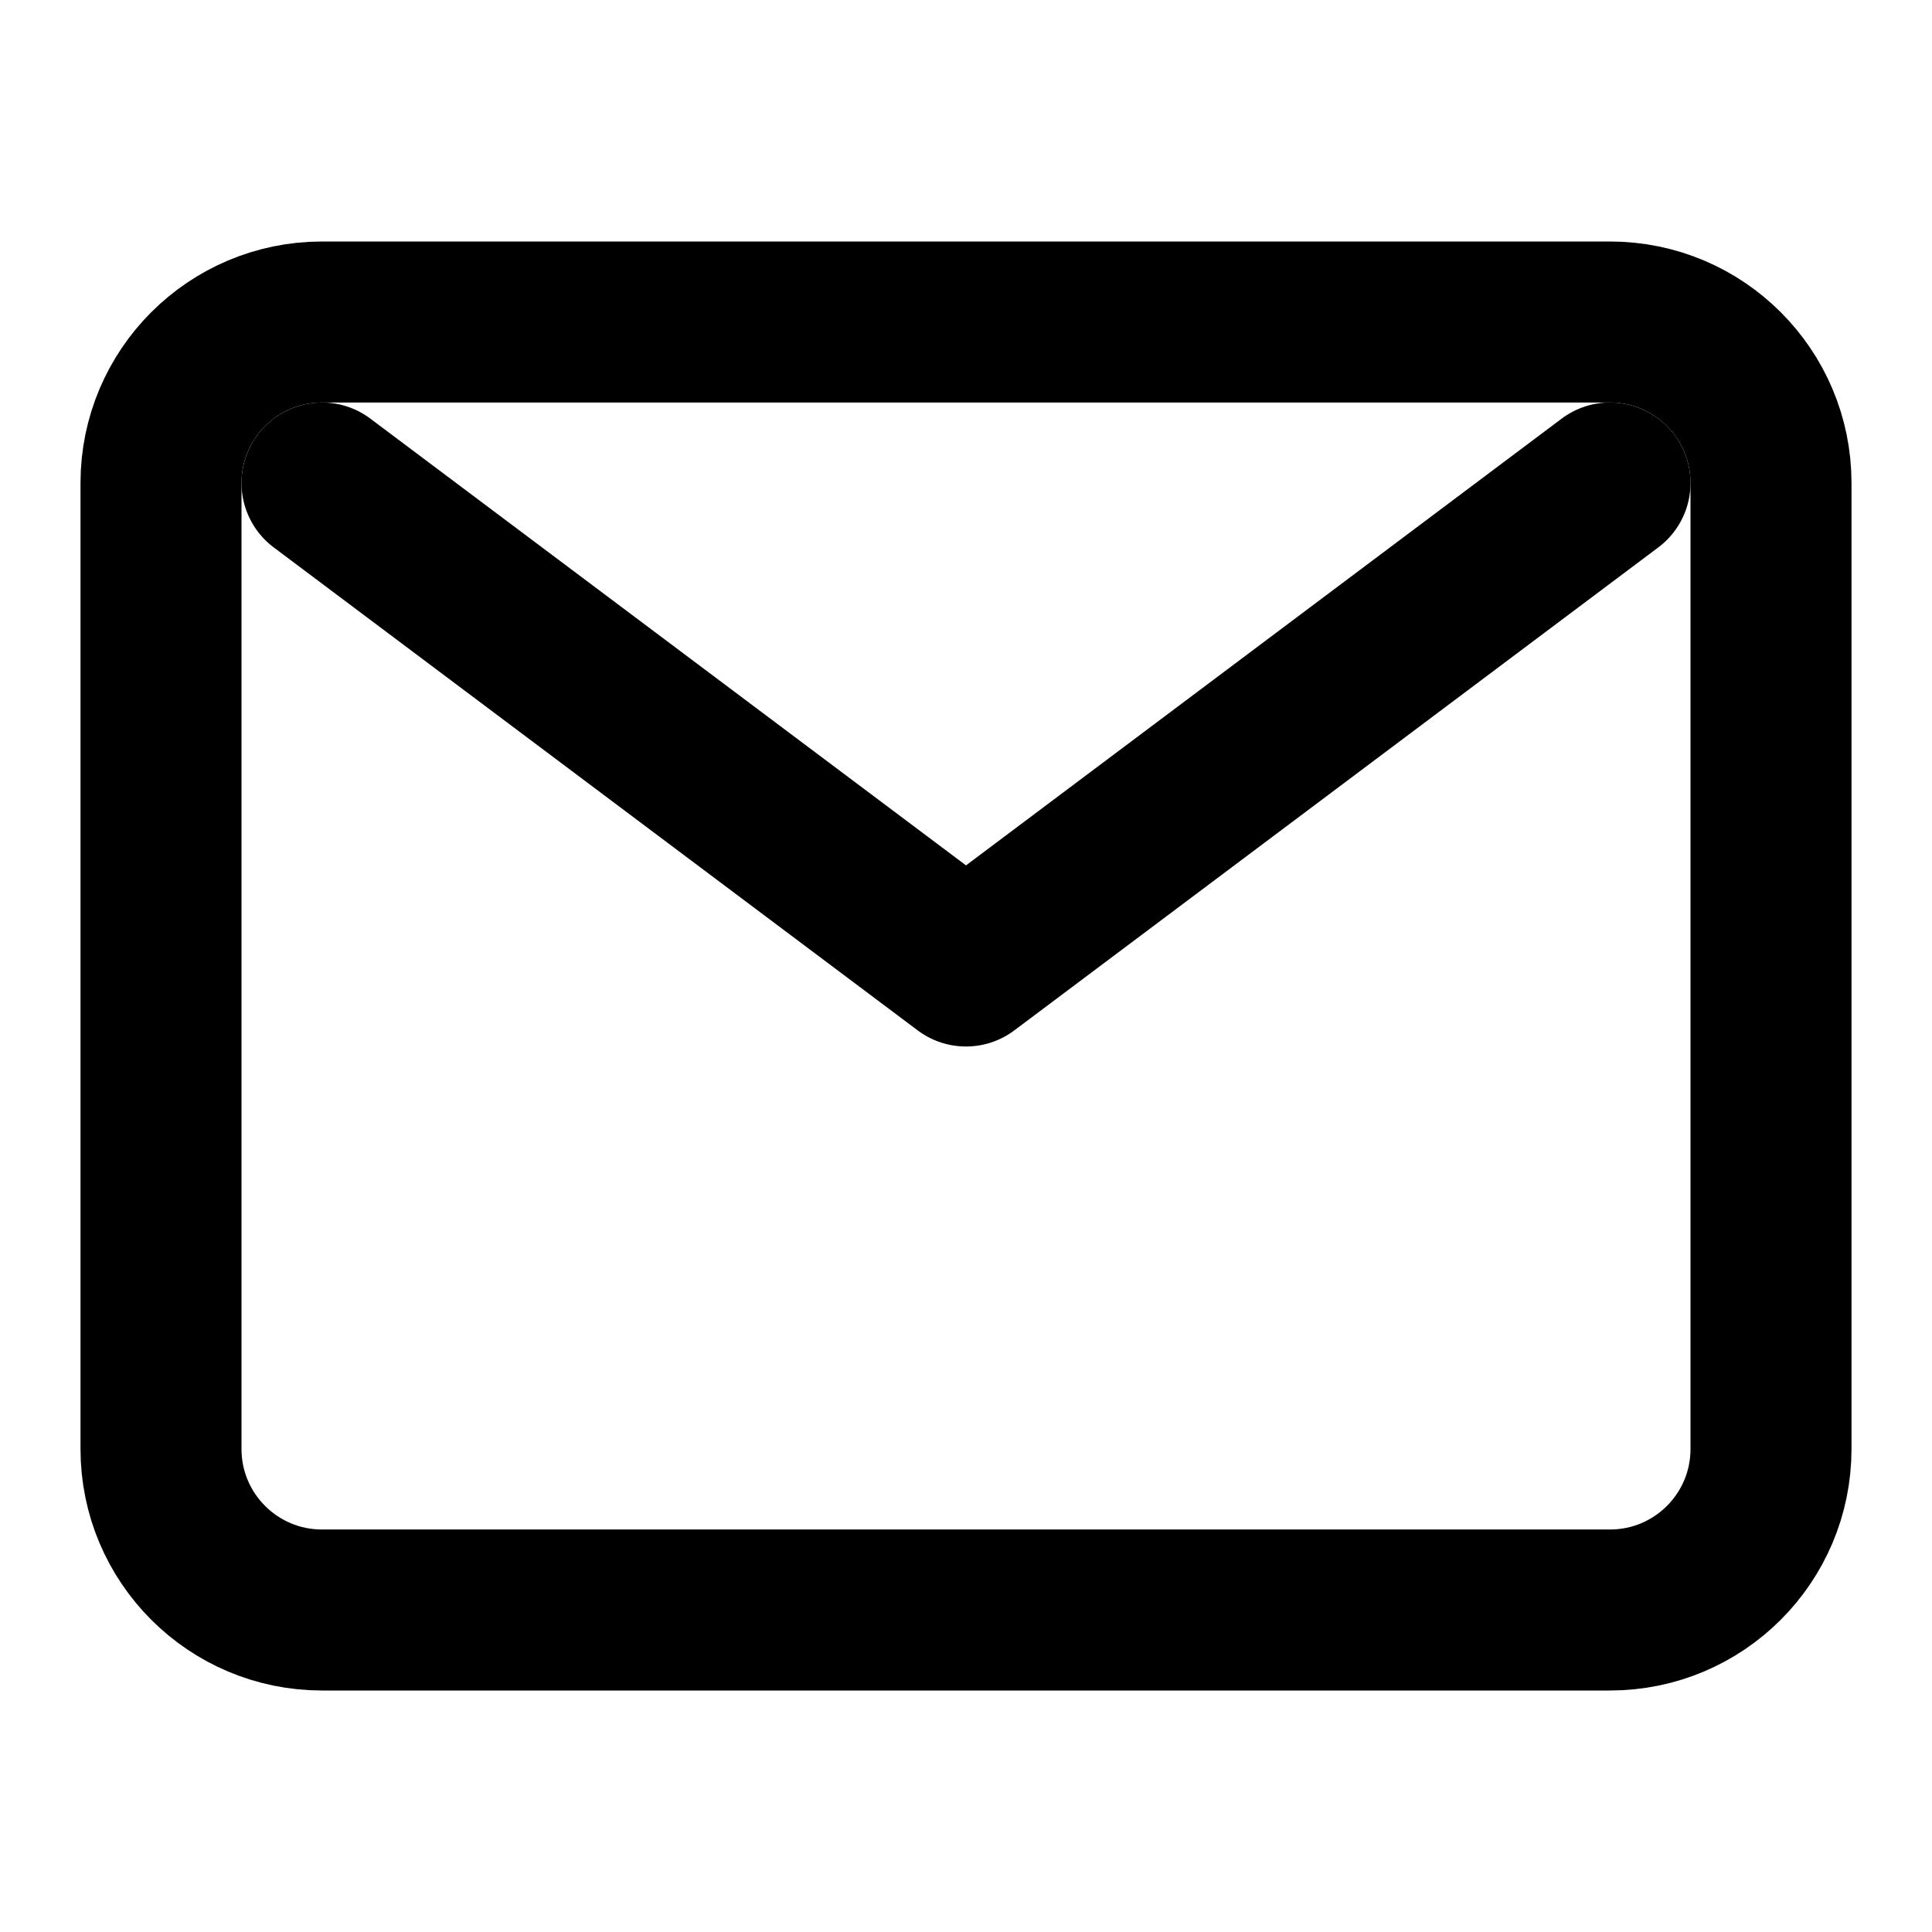
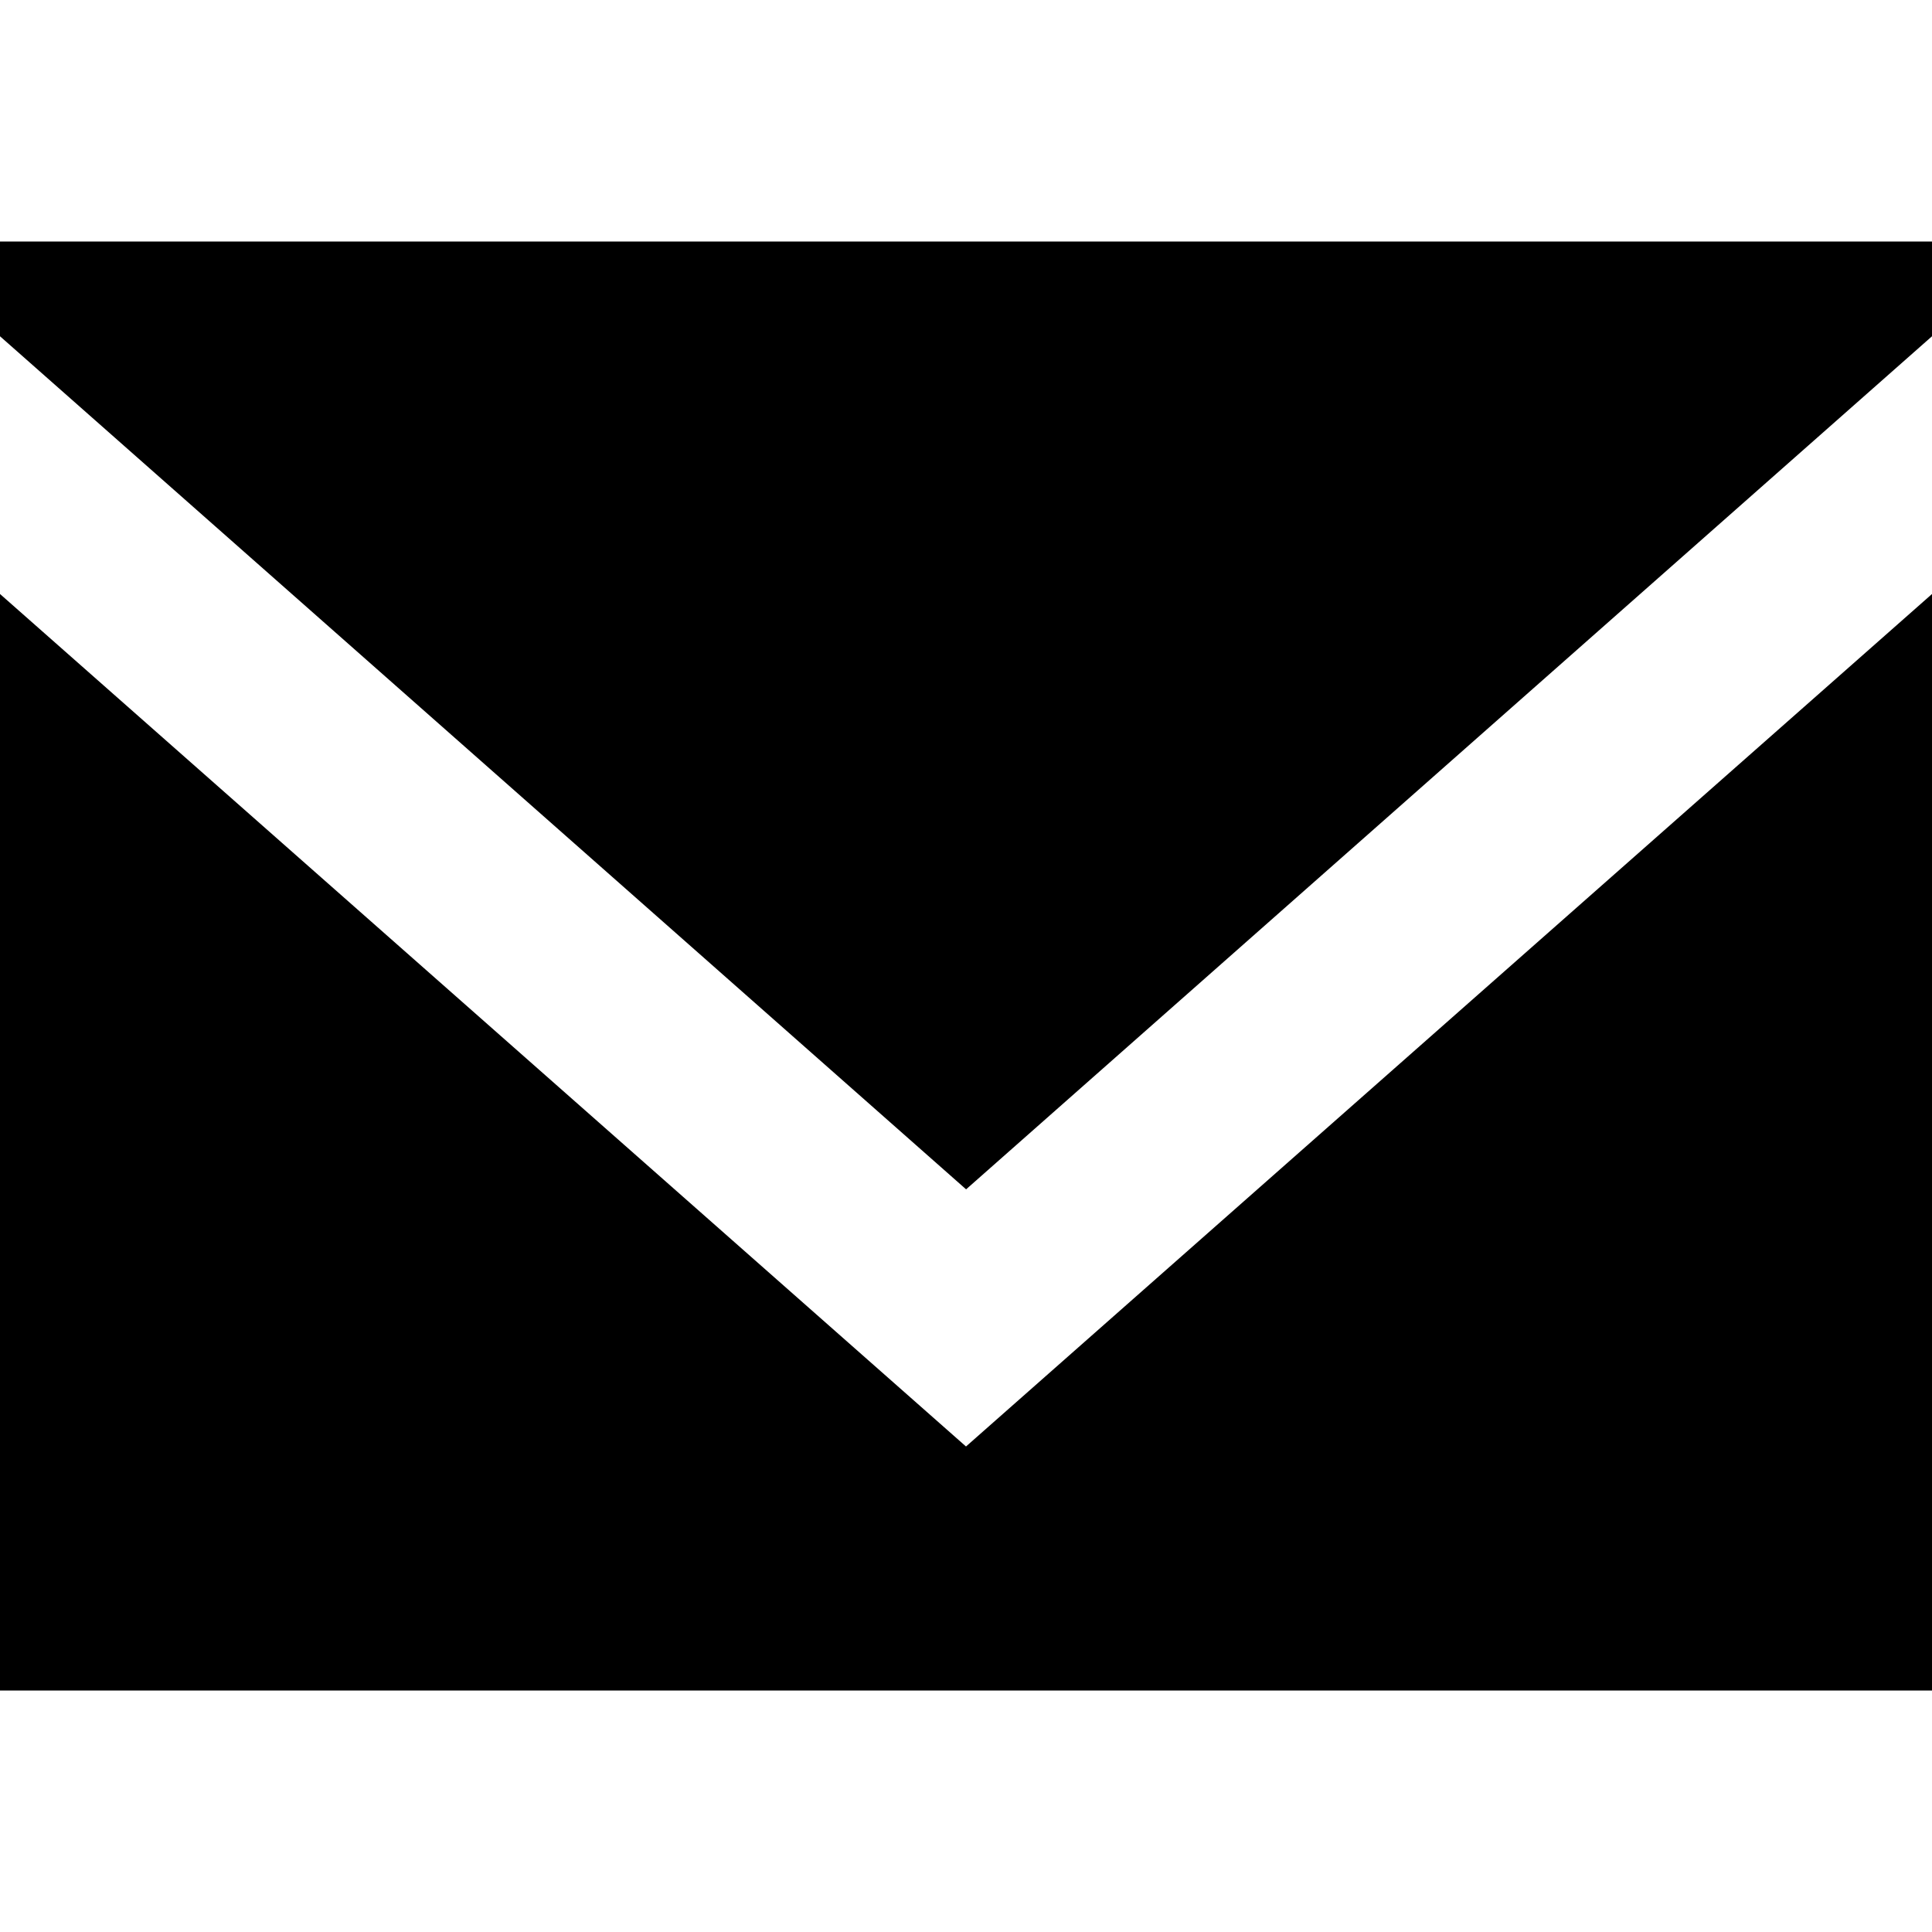
- <svg xmlns="http://www.w3.org/2000/svg" width="800px" height="800px" viewBox="0 0 24 24" fill="none">
-   <path d="M4 6L12 12L20 6" stroke="#000000" stroke-width="2" stroke-linecap="round" stroke-linejoin="round" />
-   <rect x="2" y="4" width="20" height="16" rx="2" stroke="#000000" stroke-width="2" />
+ <svg xmlns="http://www.w3.org/2000/svg" width="800px" height="800px" viewBox="0 -2.5 20 20" version="1.1">
+   <defs>
+ 
+ </defs>
+   <g id="Page-1" stroke="none" stroke-width="1" fill="none" fill-rule="evenodd">
+     <g id="Dribbble-Light-Preview" transform="translate(-340, -922)" fill="#000000">
+       <g id="icons" transform="translate(56, 160)">
+         <path d="M294,774.474 L284,765.649 L284,777 L304,777 L304,765.649 L294,774.474 Z M294.001,771.812 L284,762.981 L284,762 L304,762 L304,762.981 L294.001,771.812 Z" id="email-[#1572]">
+ 
+ </path>
+       </g>
+     </g>
+   </g>
</svg>
